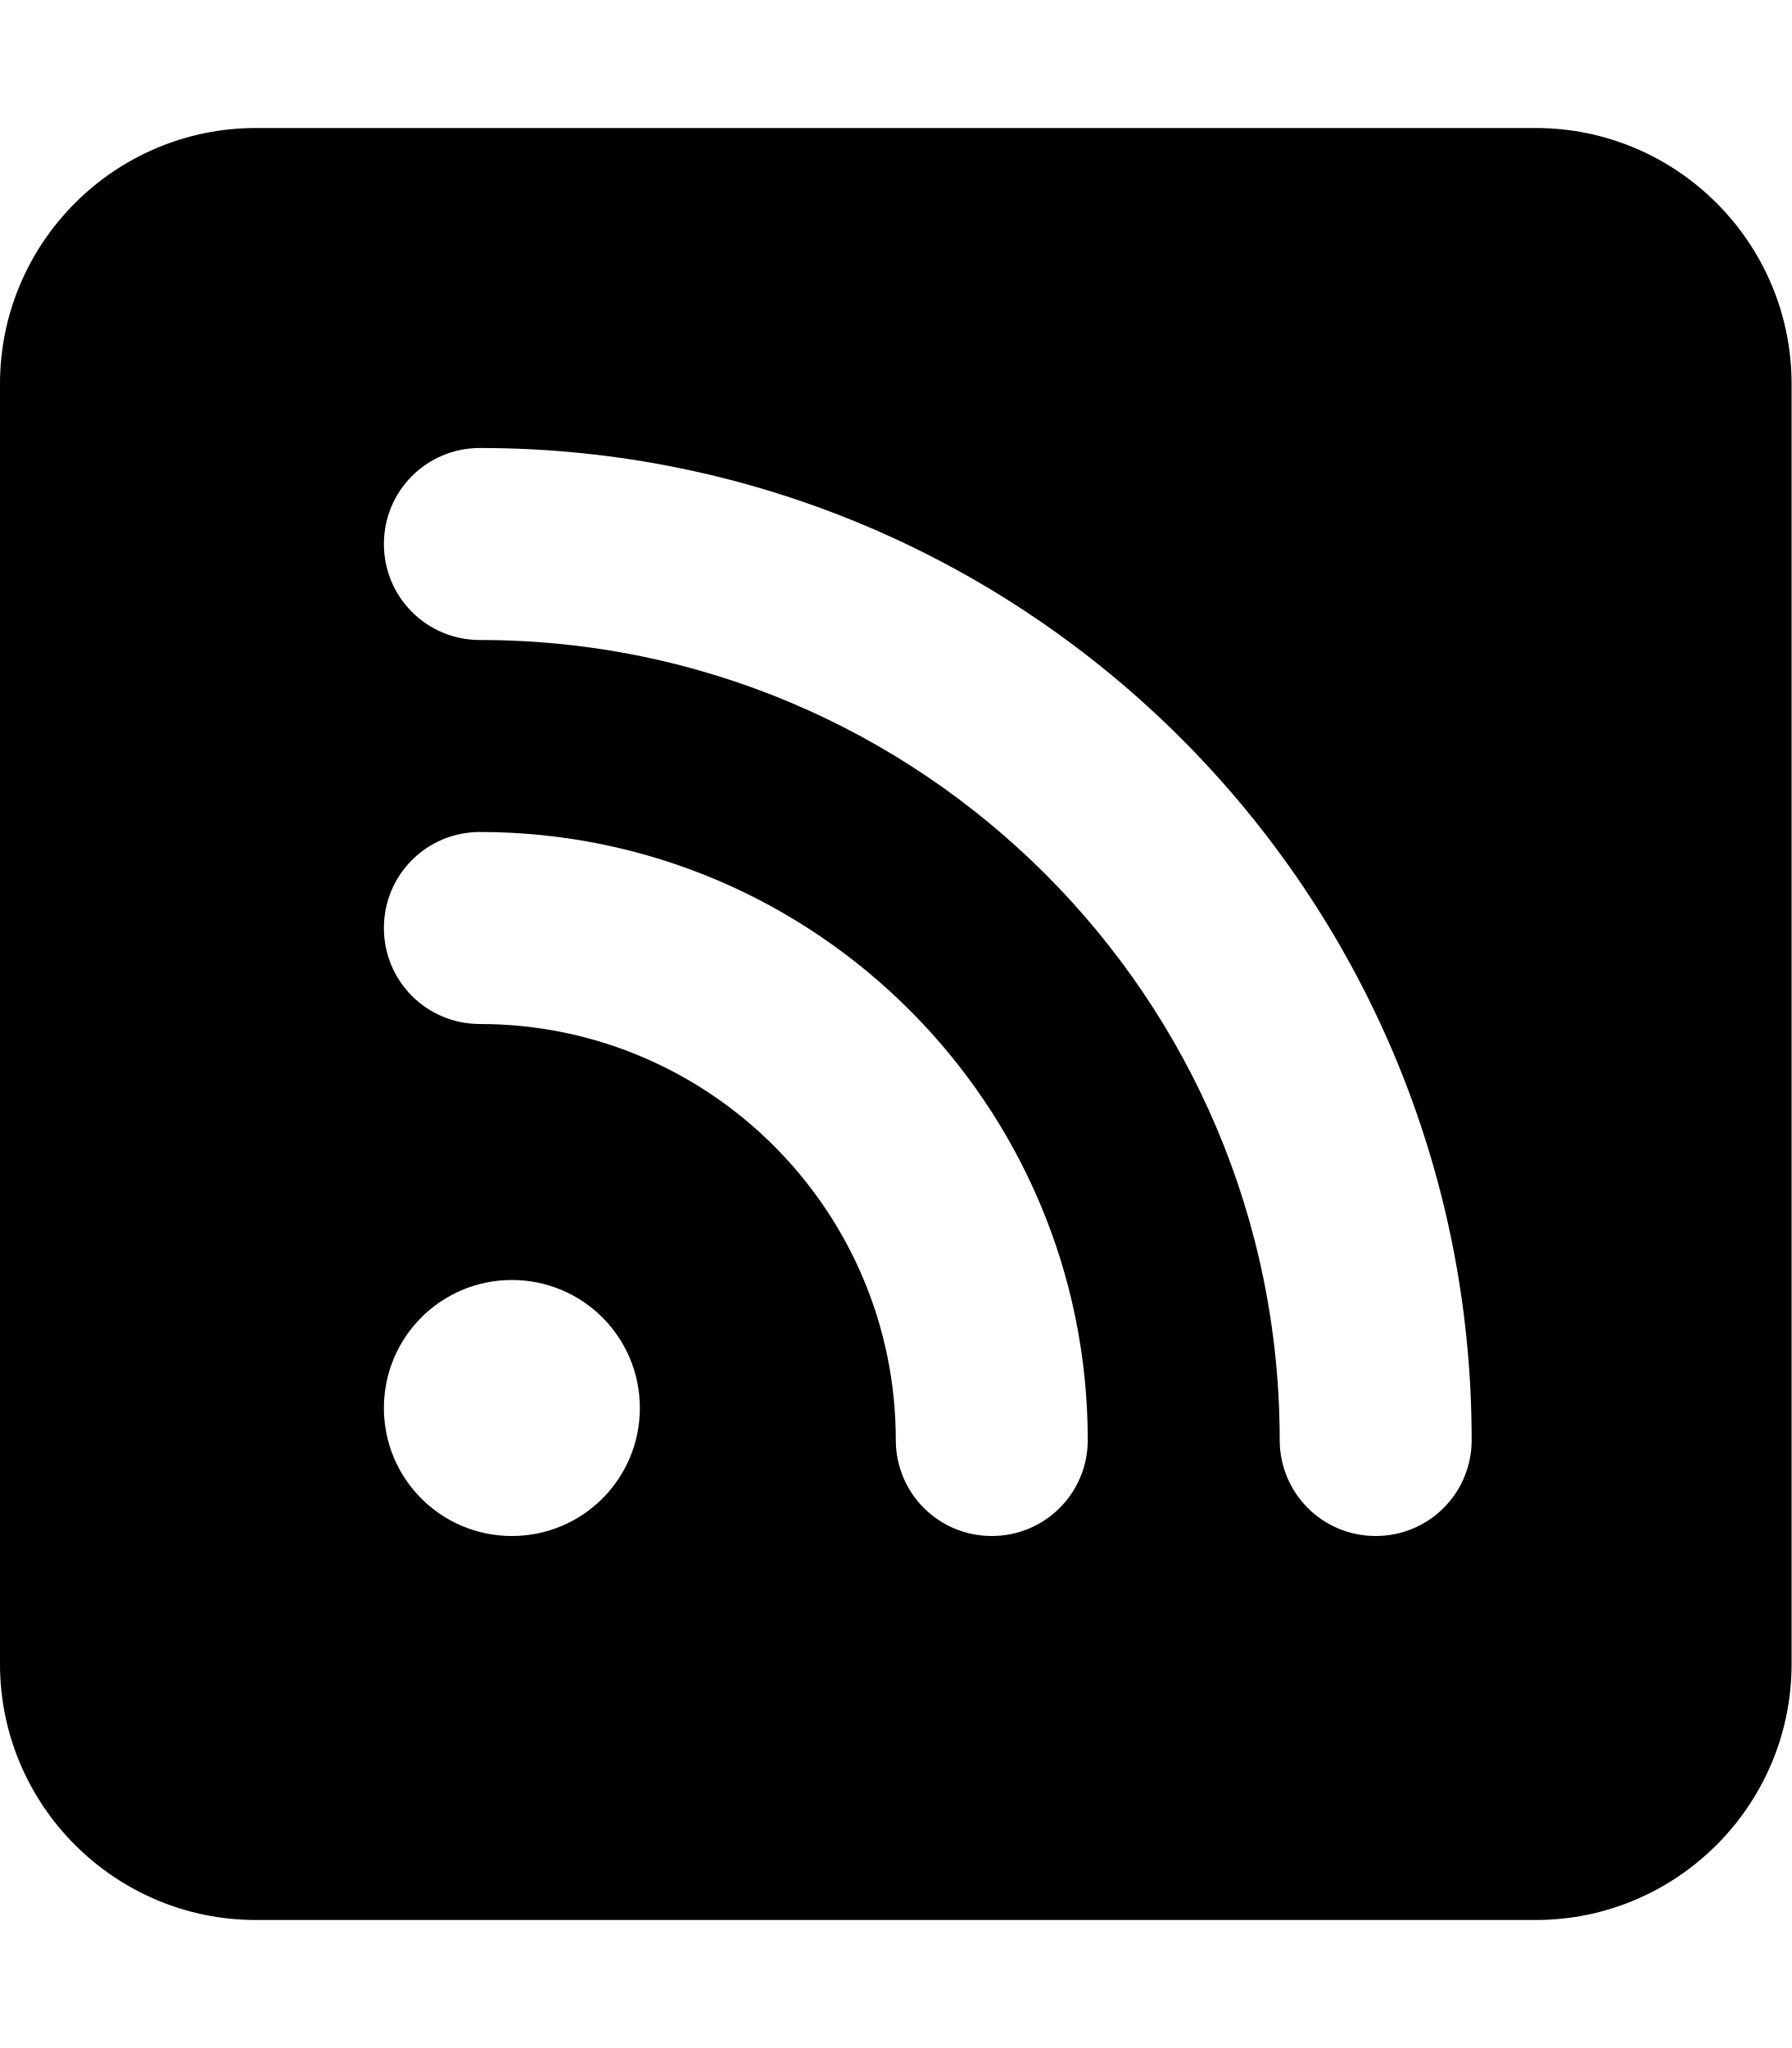
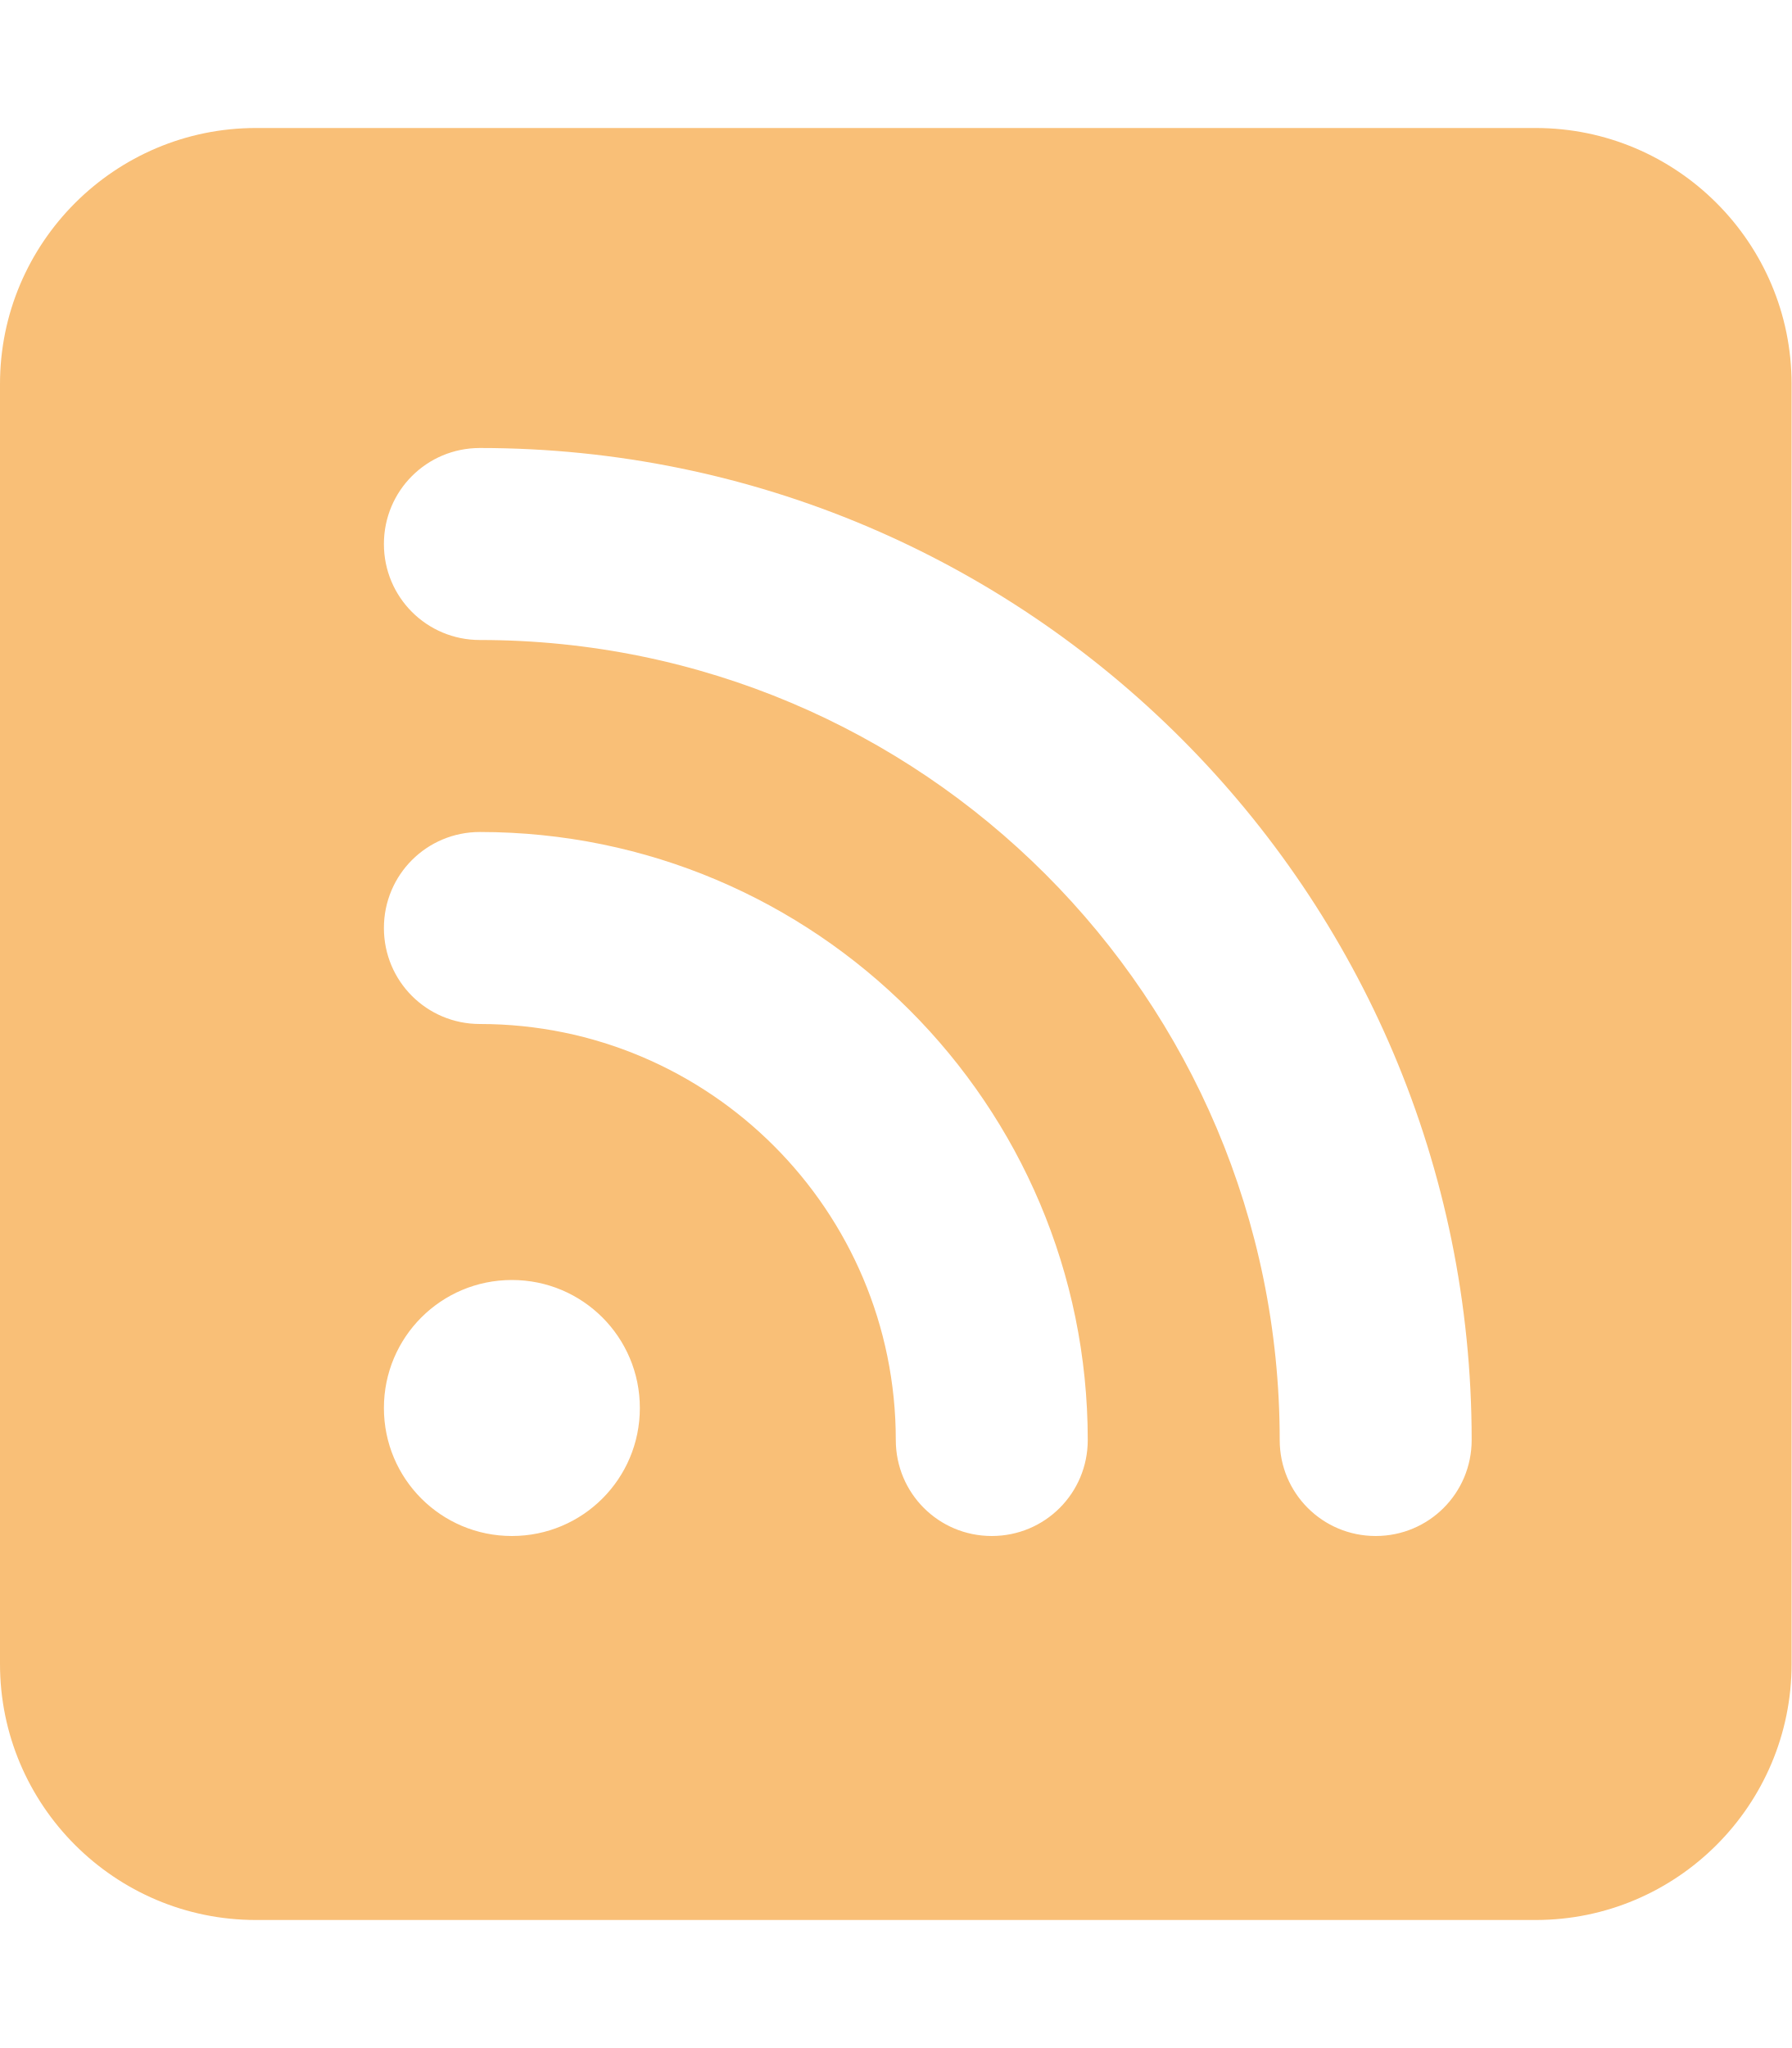
- <svg xmlns="http://www.w3.org/2000/svg" viewBox="0 0 448 512">
+ <svg xmlns="http://www.w3.org/2000/svg" fill="#f9bf77" viewBox="0 0 448 512">
  <path d="M64 32C28.7 32 0 60.7 0 96V416c0 35.3 28.7 64 64 64H384c35.3 0 64-28.7 64-64V96c0-35.3-28.7-64-64-64H64zM96 136c0-13.3 10.7-24 24-24c137 0 248 111 248 248c0 13.3-10.7 24-24 24s-24-10.7-24-24c0-110.5-89.5-200-200-200c-13.3 0-24-10.7-24-24zm0 96c0-13.3 10.7-24 24-24c83.9 0 152 68.1 152 152c0 13.3-10.7 24-24 24s-24-10.7-24-24c0-57.4-46.6-104-104-104c-13.3 0-24-10.7-24-24zm64 120c0 17.7-14.3 32-32 32s-32-14.3-32-32s14.3-32 32-32s32 14.3 32 32z" />
</svg>
